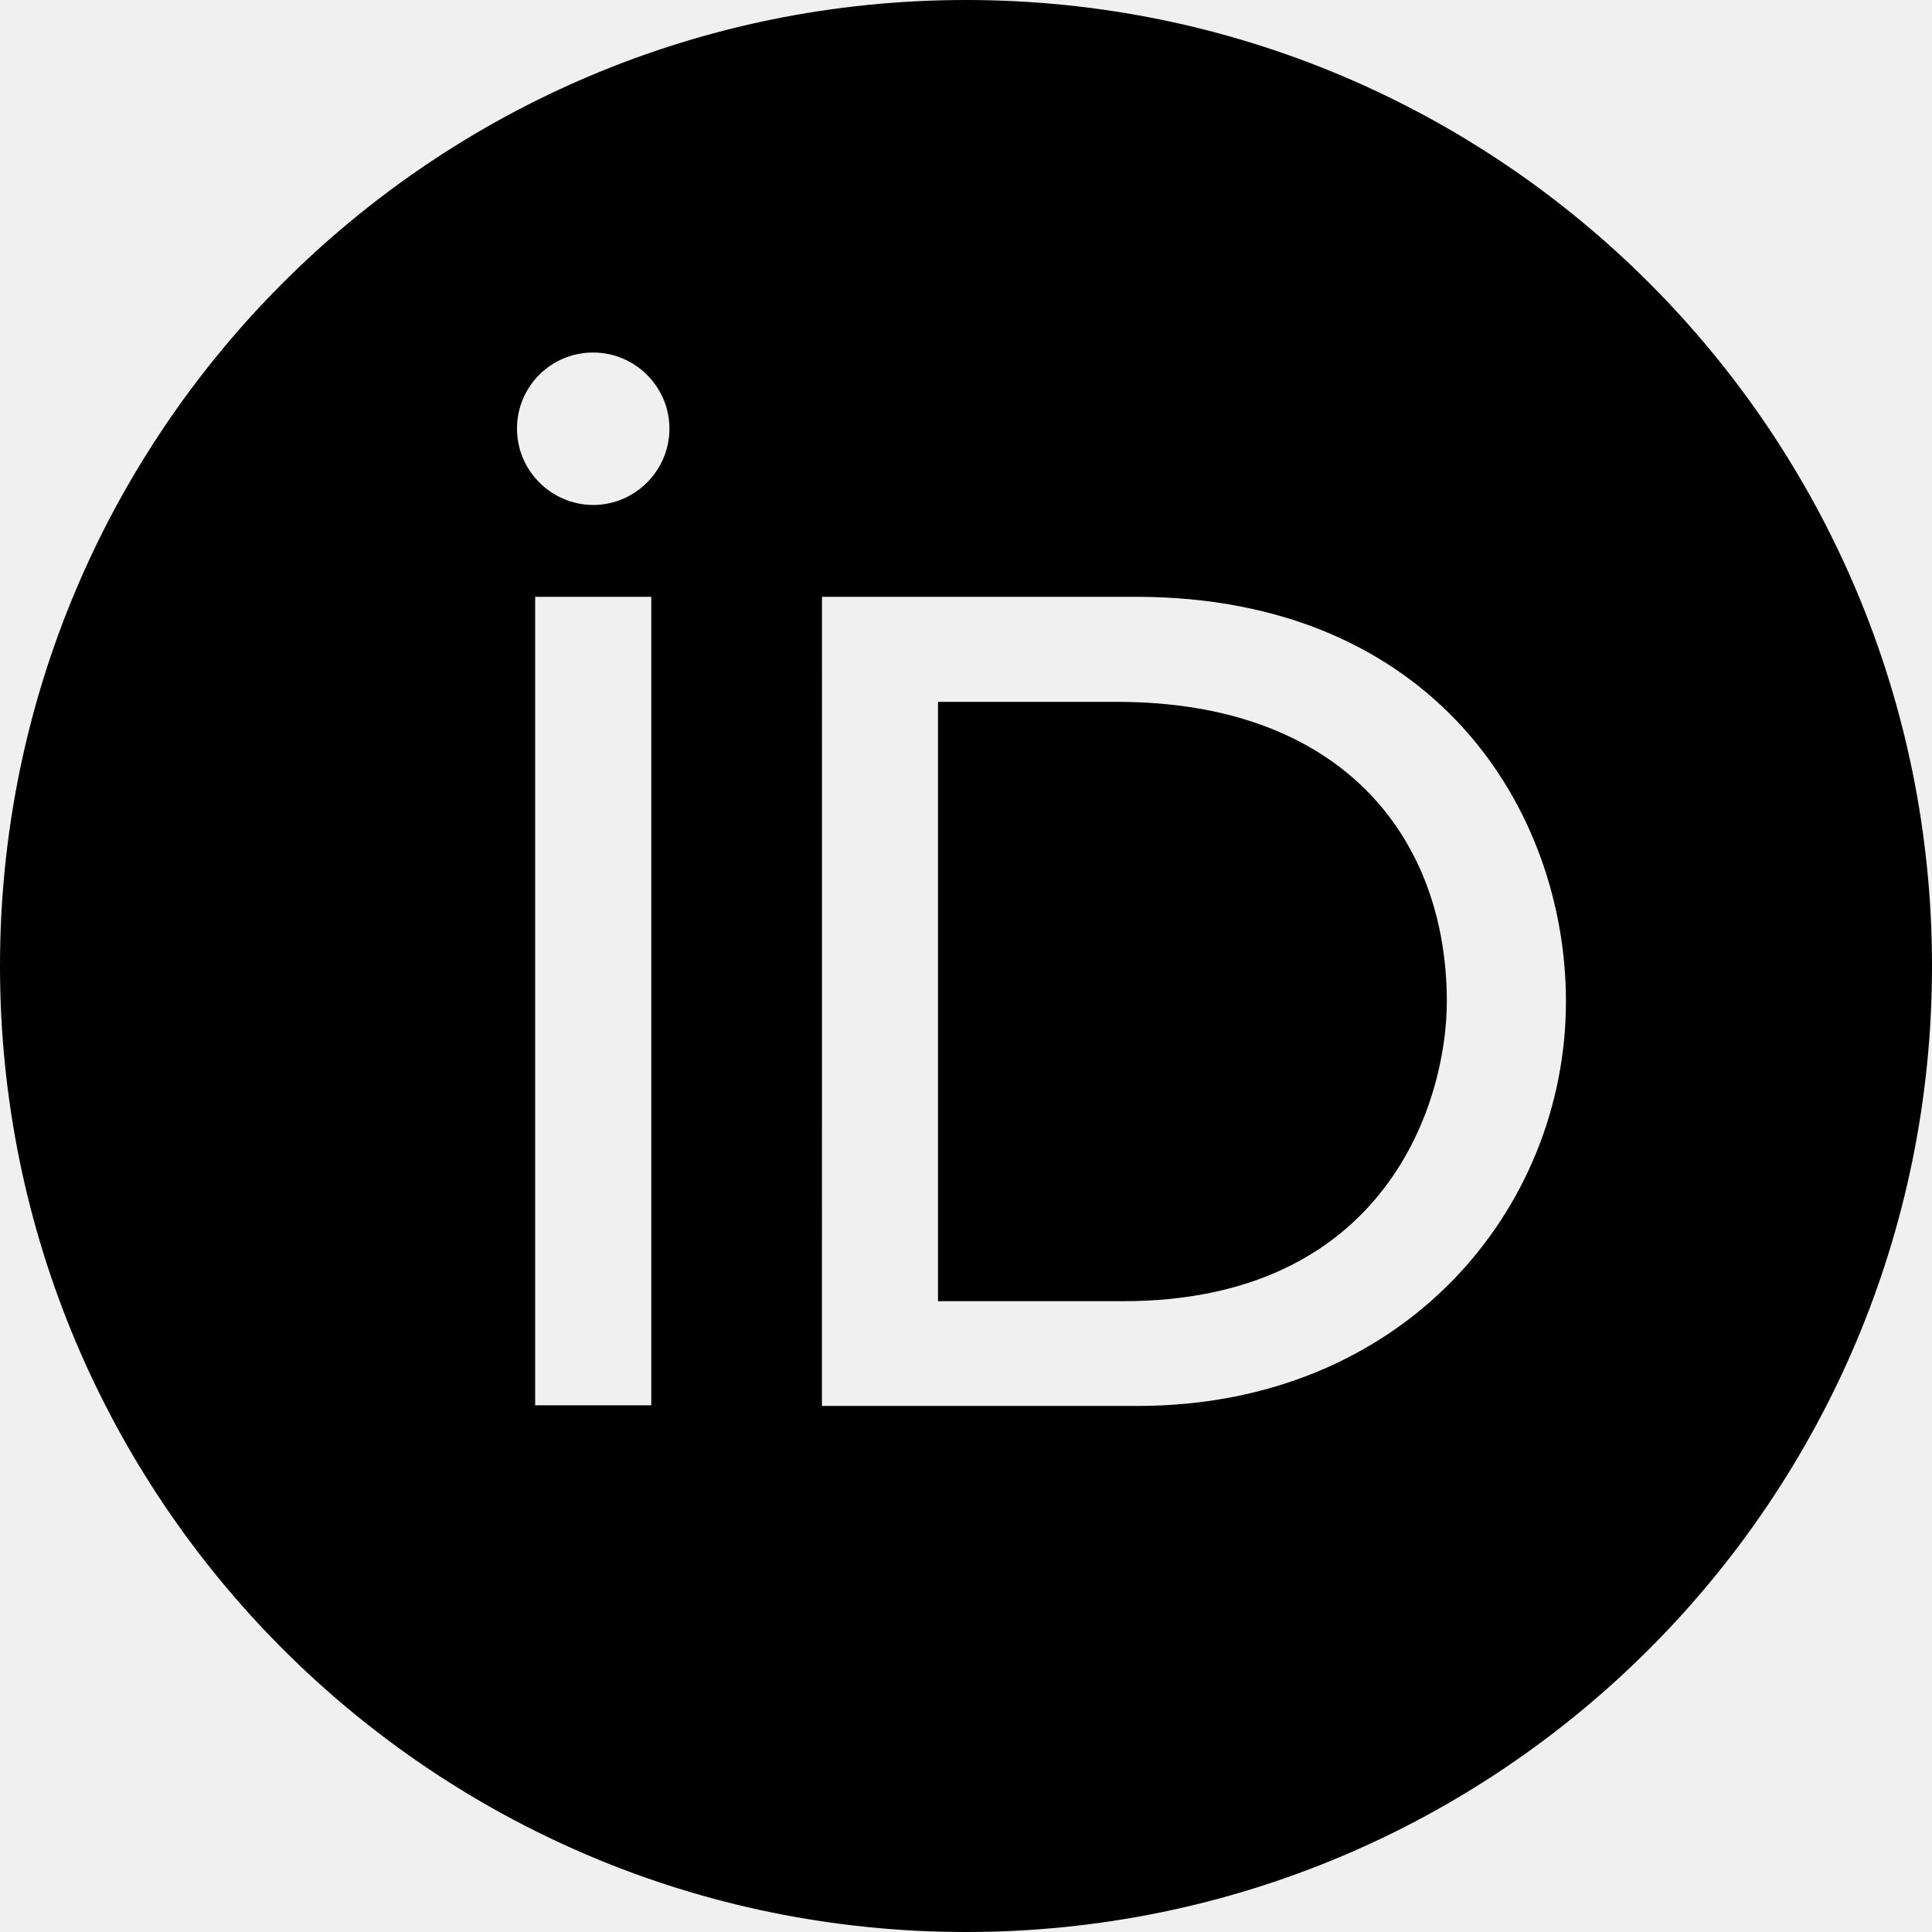
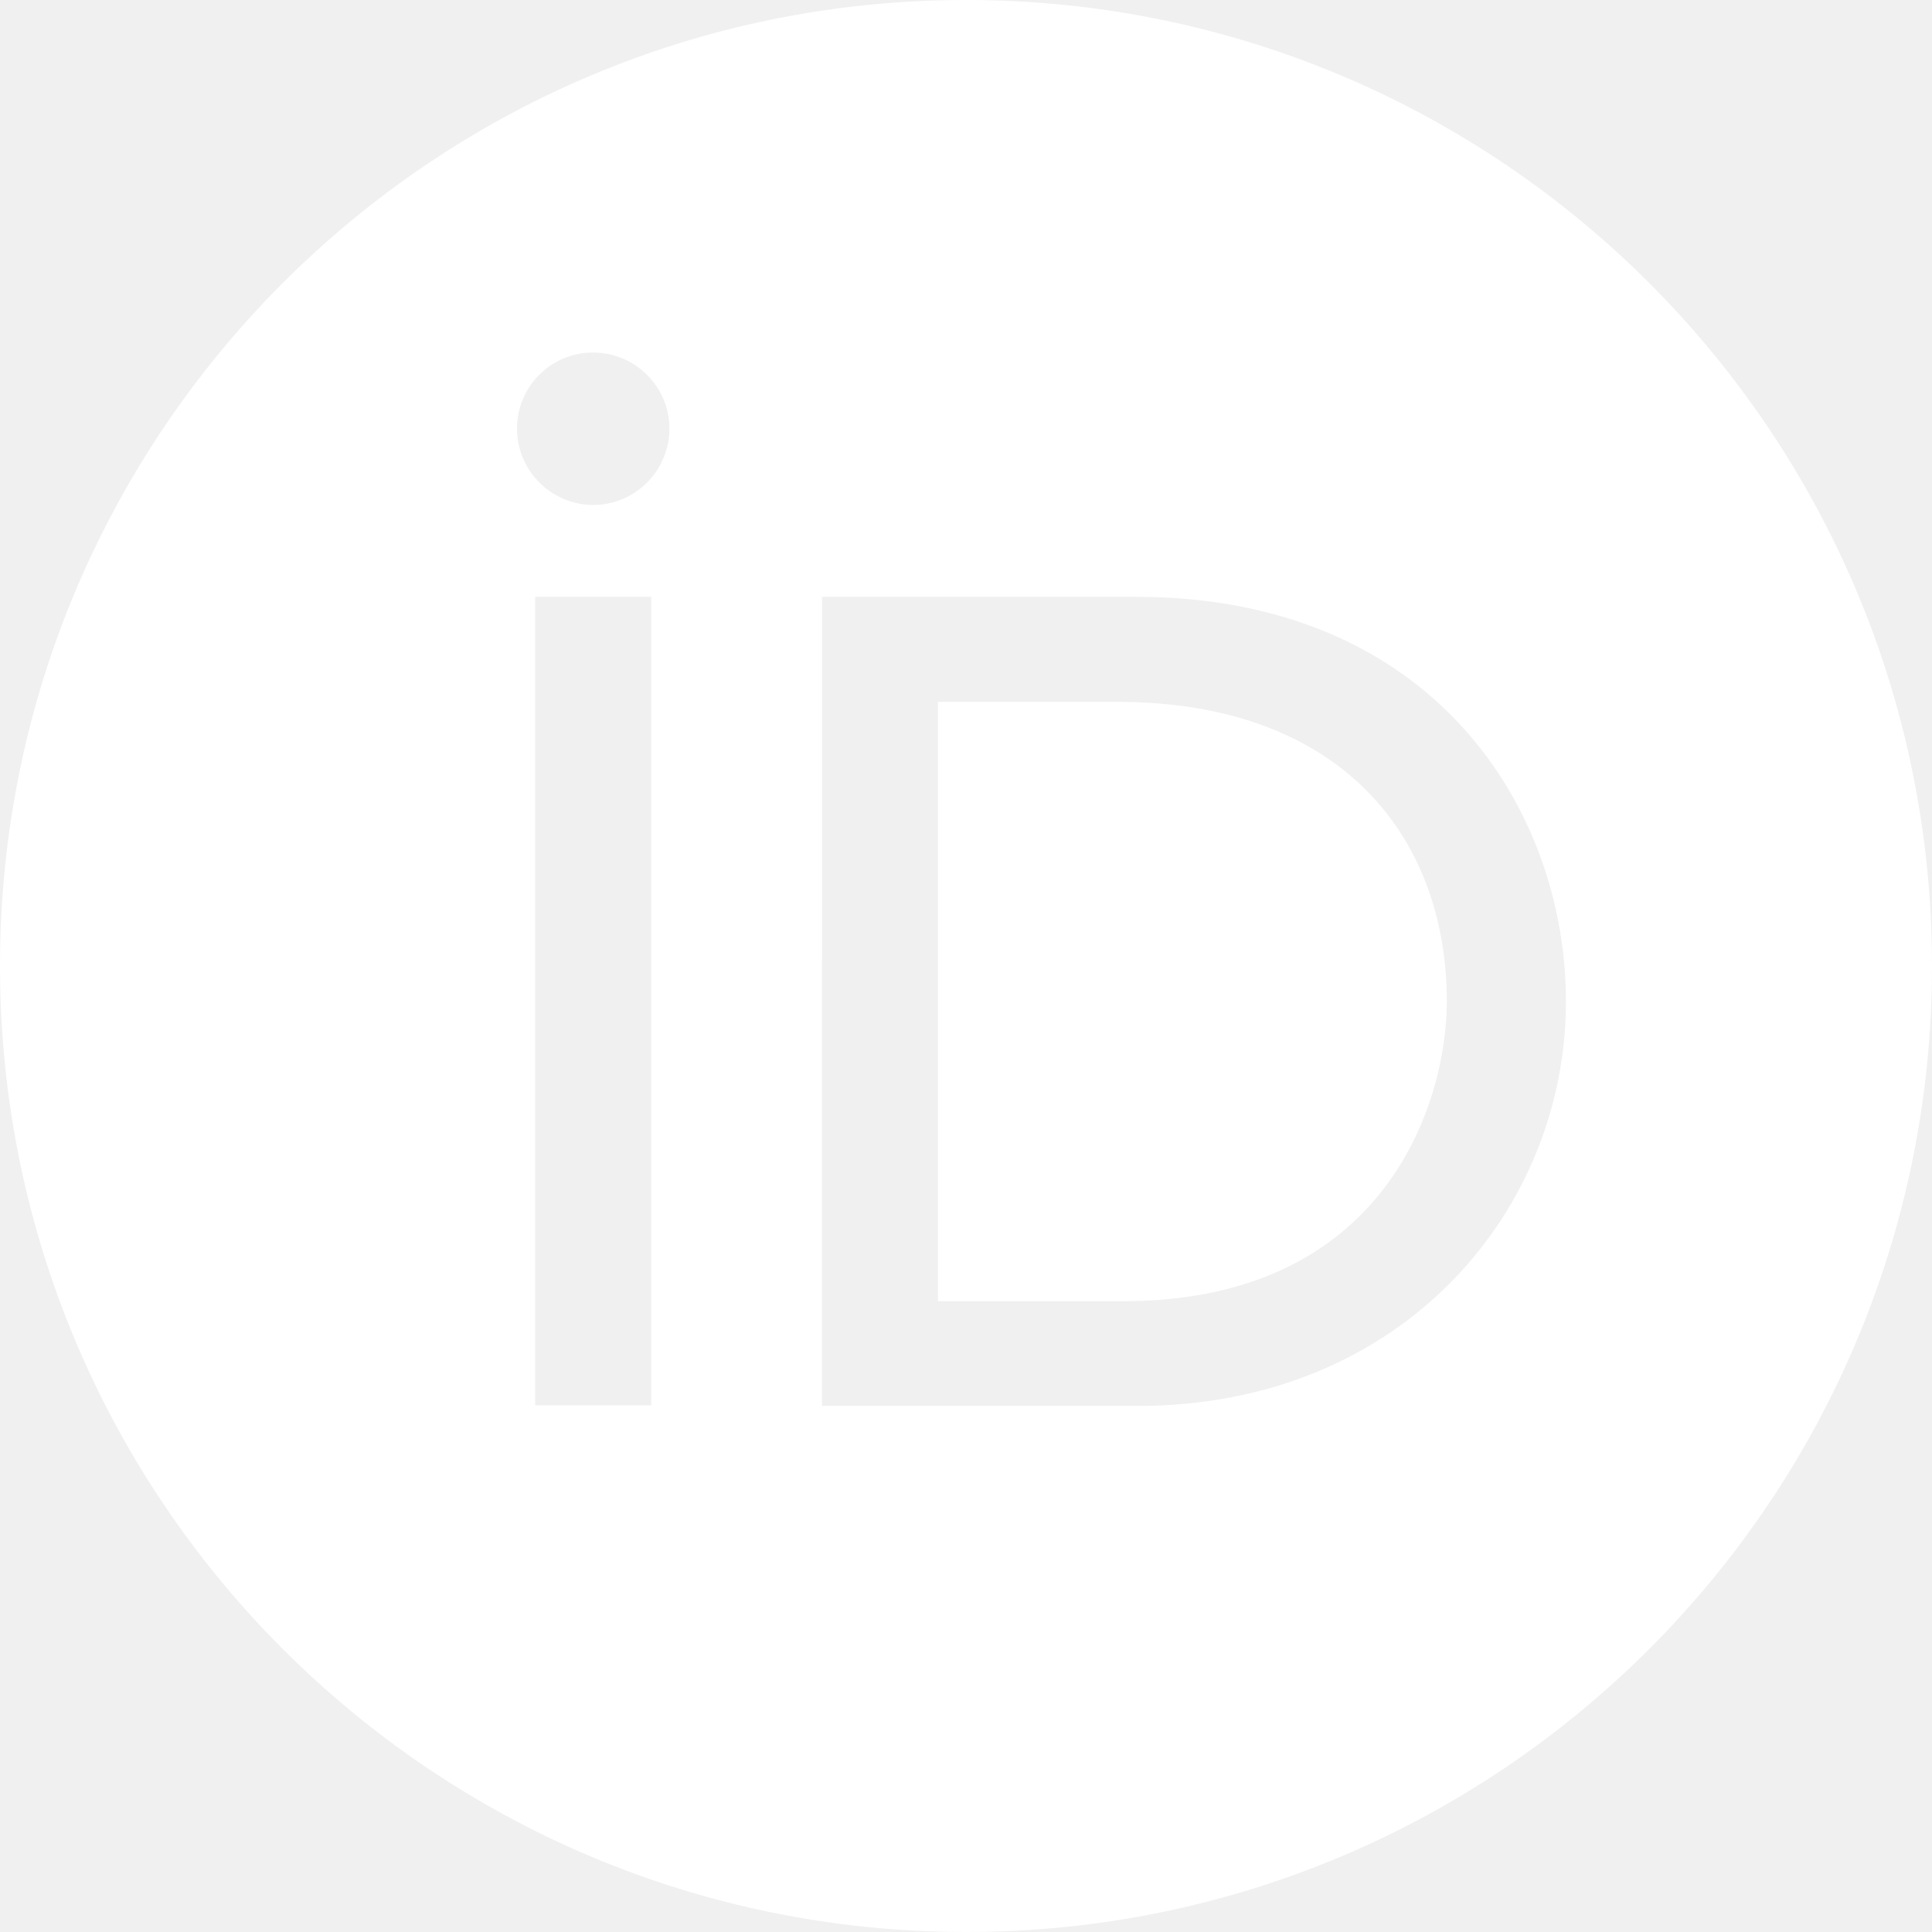
- <svg xmlns="http://www.w3.org/2000/svg" fill="#000000" width="800px" height="800px" viewBox="0 0 32 32">
+ <svg xmlns="http://www.w3.org/2000/svg" fill="#ffffff" width="800px" height="800px" viewBox="0 0 32 32">
  <path d="M16 0c-8.839 0-16 7.161-16 16s7.161 16 16 16c8.839 0 16-7.161 16-16s-7.161-16-16-16zM9.823 5.839c0.704 0 1.265 0.573 1.265 1.26 0 0.688-0.561 1.265-1.265 1.265-0.692-0.004-1.26-0.567-1.26-1.265 0-0.697 0.563-1.26 1.26-1.26zM8.864 9.885h1.923v13.391h-1.923zM13.615 9.885h5.197c4.948 0 7.125 3.541 7.125 6.703 0 3.439-2.687 6.699-7.099 6.699h-5.224zM15.536 11.625v9.927h3.063c4.365 0 5.365-3.312 5.365-4.964 0-2.687-1.713-4.963-5.464-4.963z" />
</svg>
